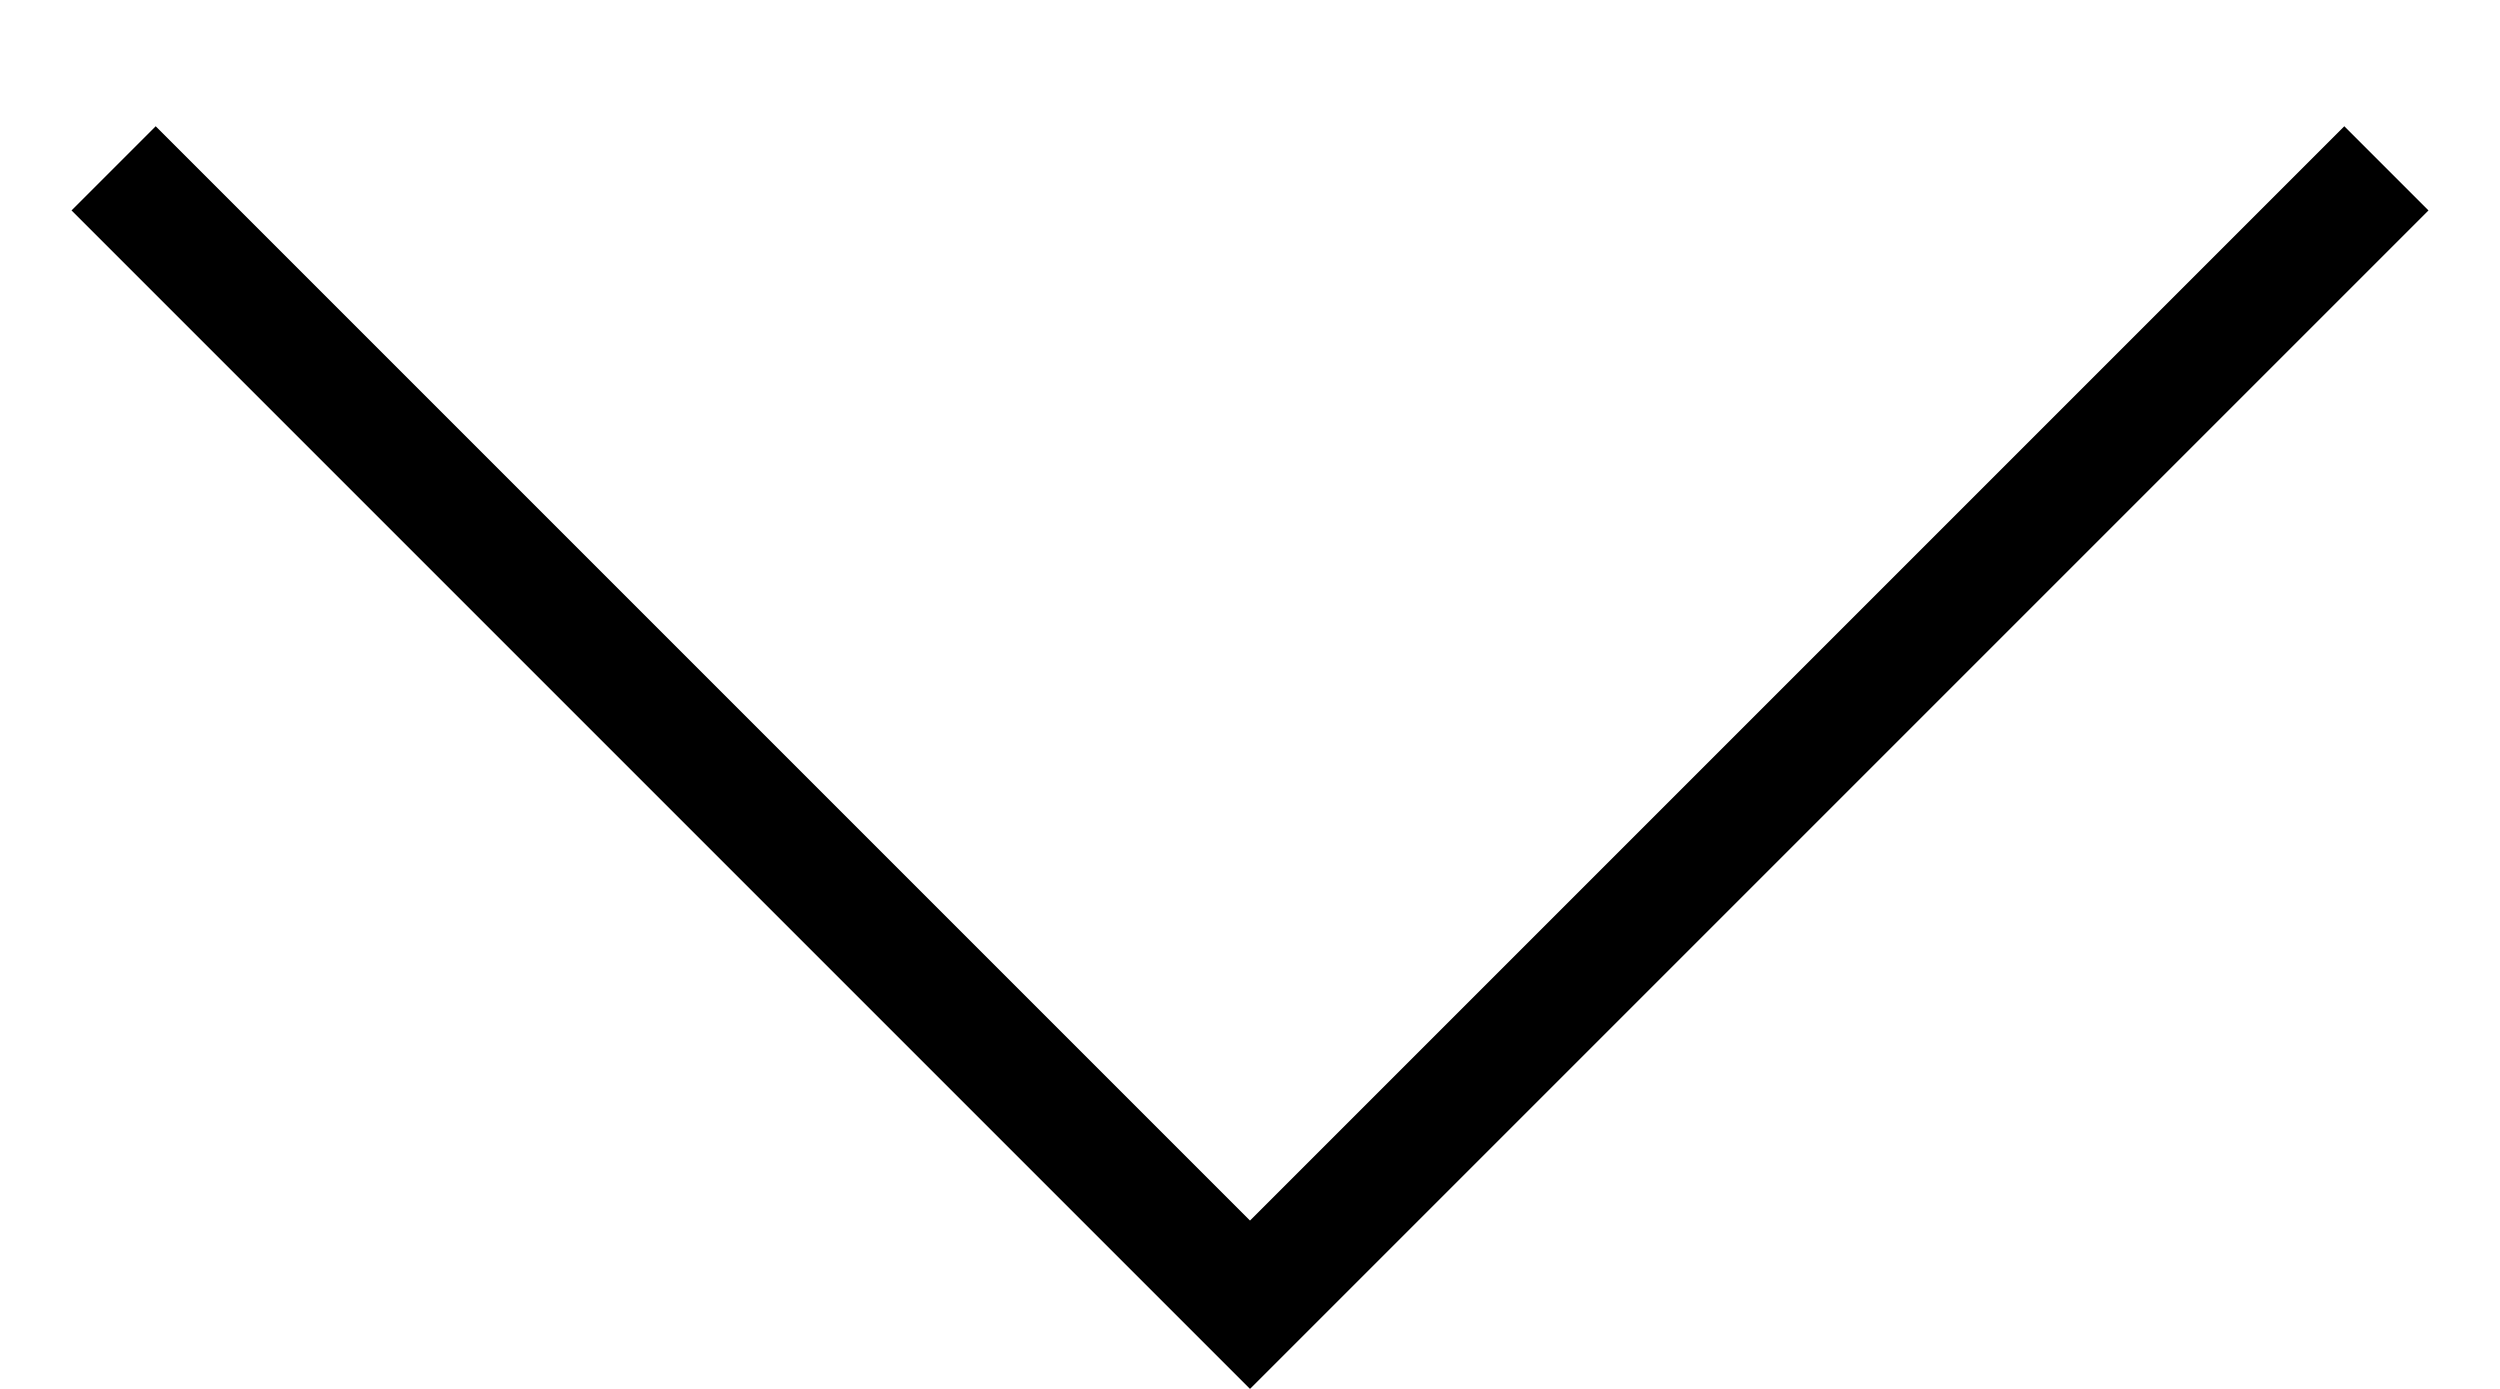
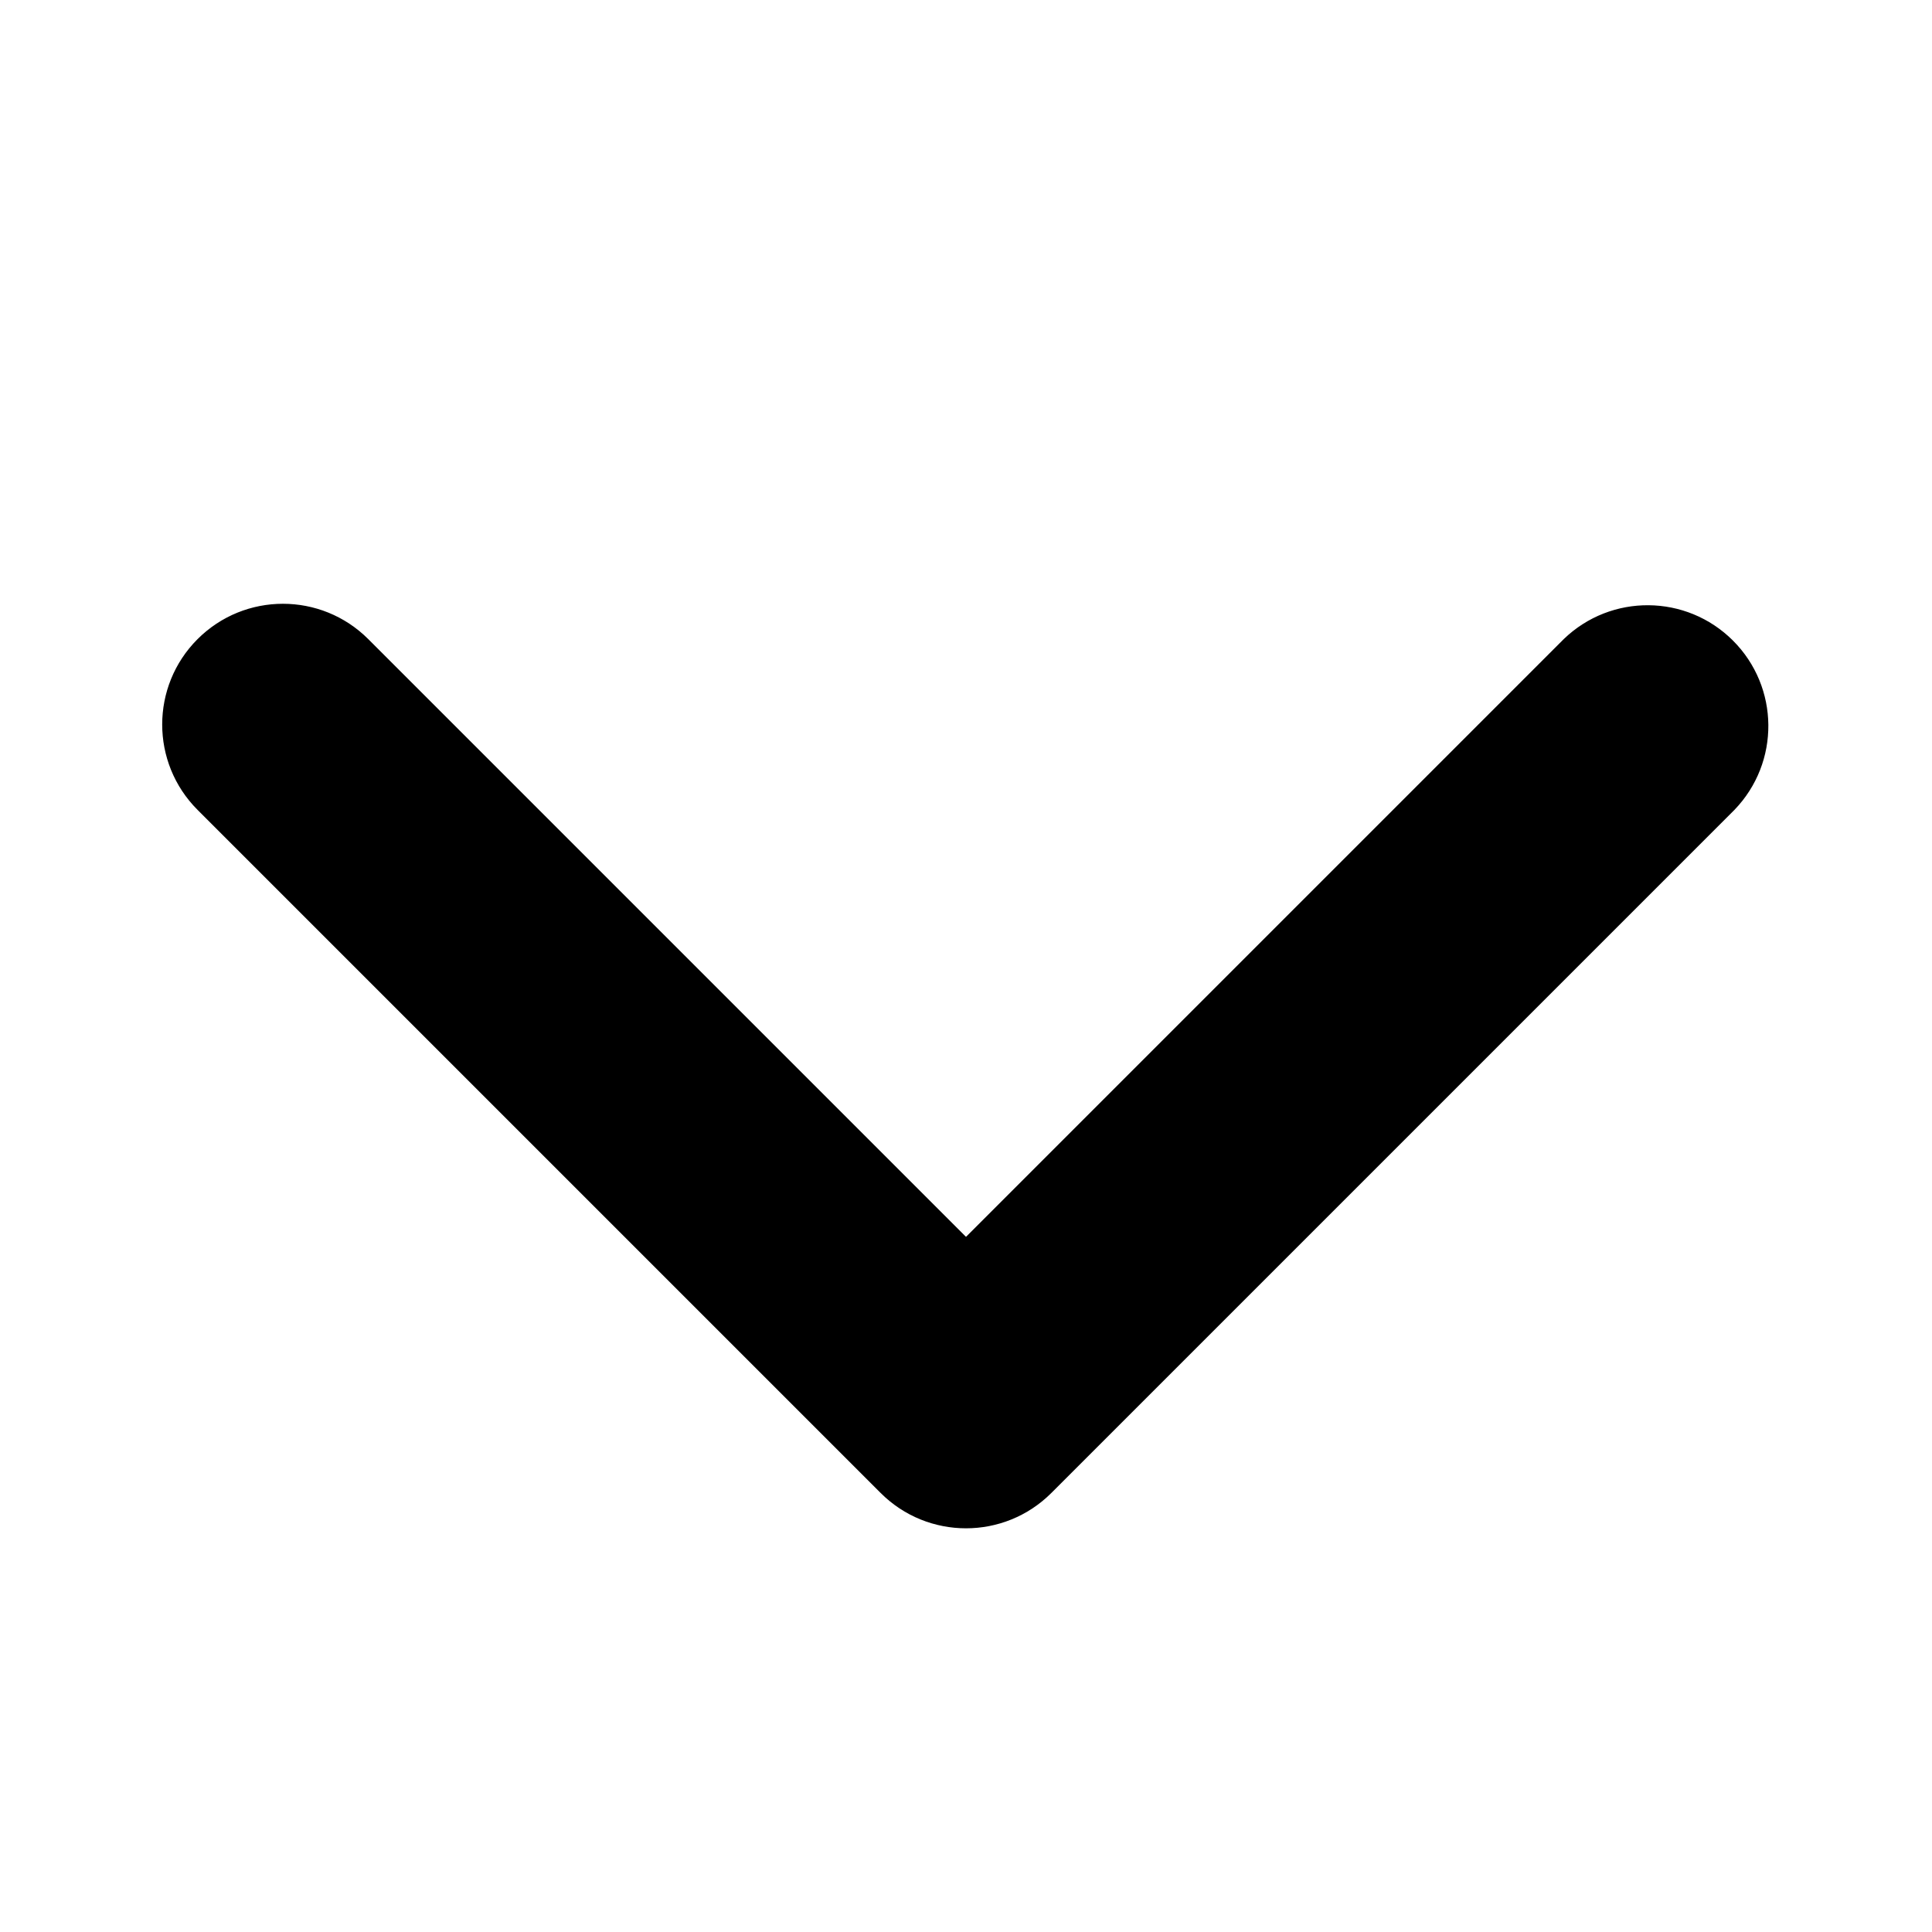
- <svg xmlns="http://www.w3.org/2000/svg" width="18" height="10" viewBox="0 0 18 10" fill="none">
-   <path fill-rule="evenodd" clip-rule="evenodd" d="M17.485 1.515L9.606 9.394L9 10L8.394 9.394L0.515 1.515L1.121 0.909L9 8.788L16.879 0.909L17.485 1.515Z" fill="currentColor" />
+ <svg xmlns="http://www.w3.org/2000/svg" width="800px" height="800px" viewBox="0 0 1024 1024">
+   <path fill="currentColor" d="M104.704 338.752a64 64 0 0 1 90.496 0l316.8 316.8 316.8-316.8a64 64 0 0 1 90.496 90.496L557.248 791.296a64 64 0 0 1-90.496 0L104.704 429.248a64 64 0 0 1 0-90.496z" />
</svg>
